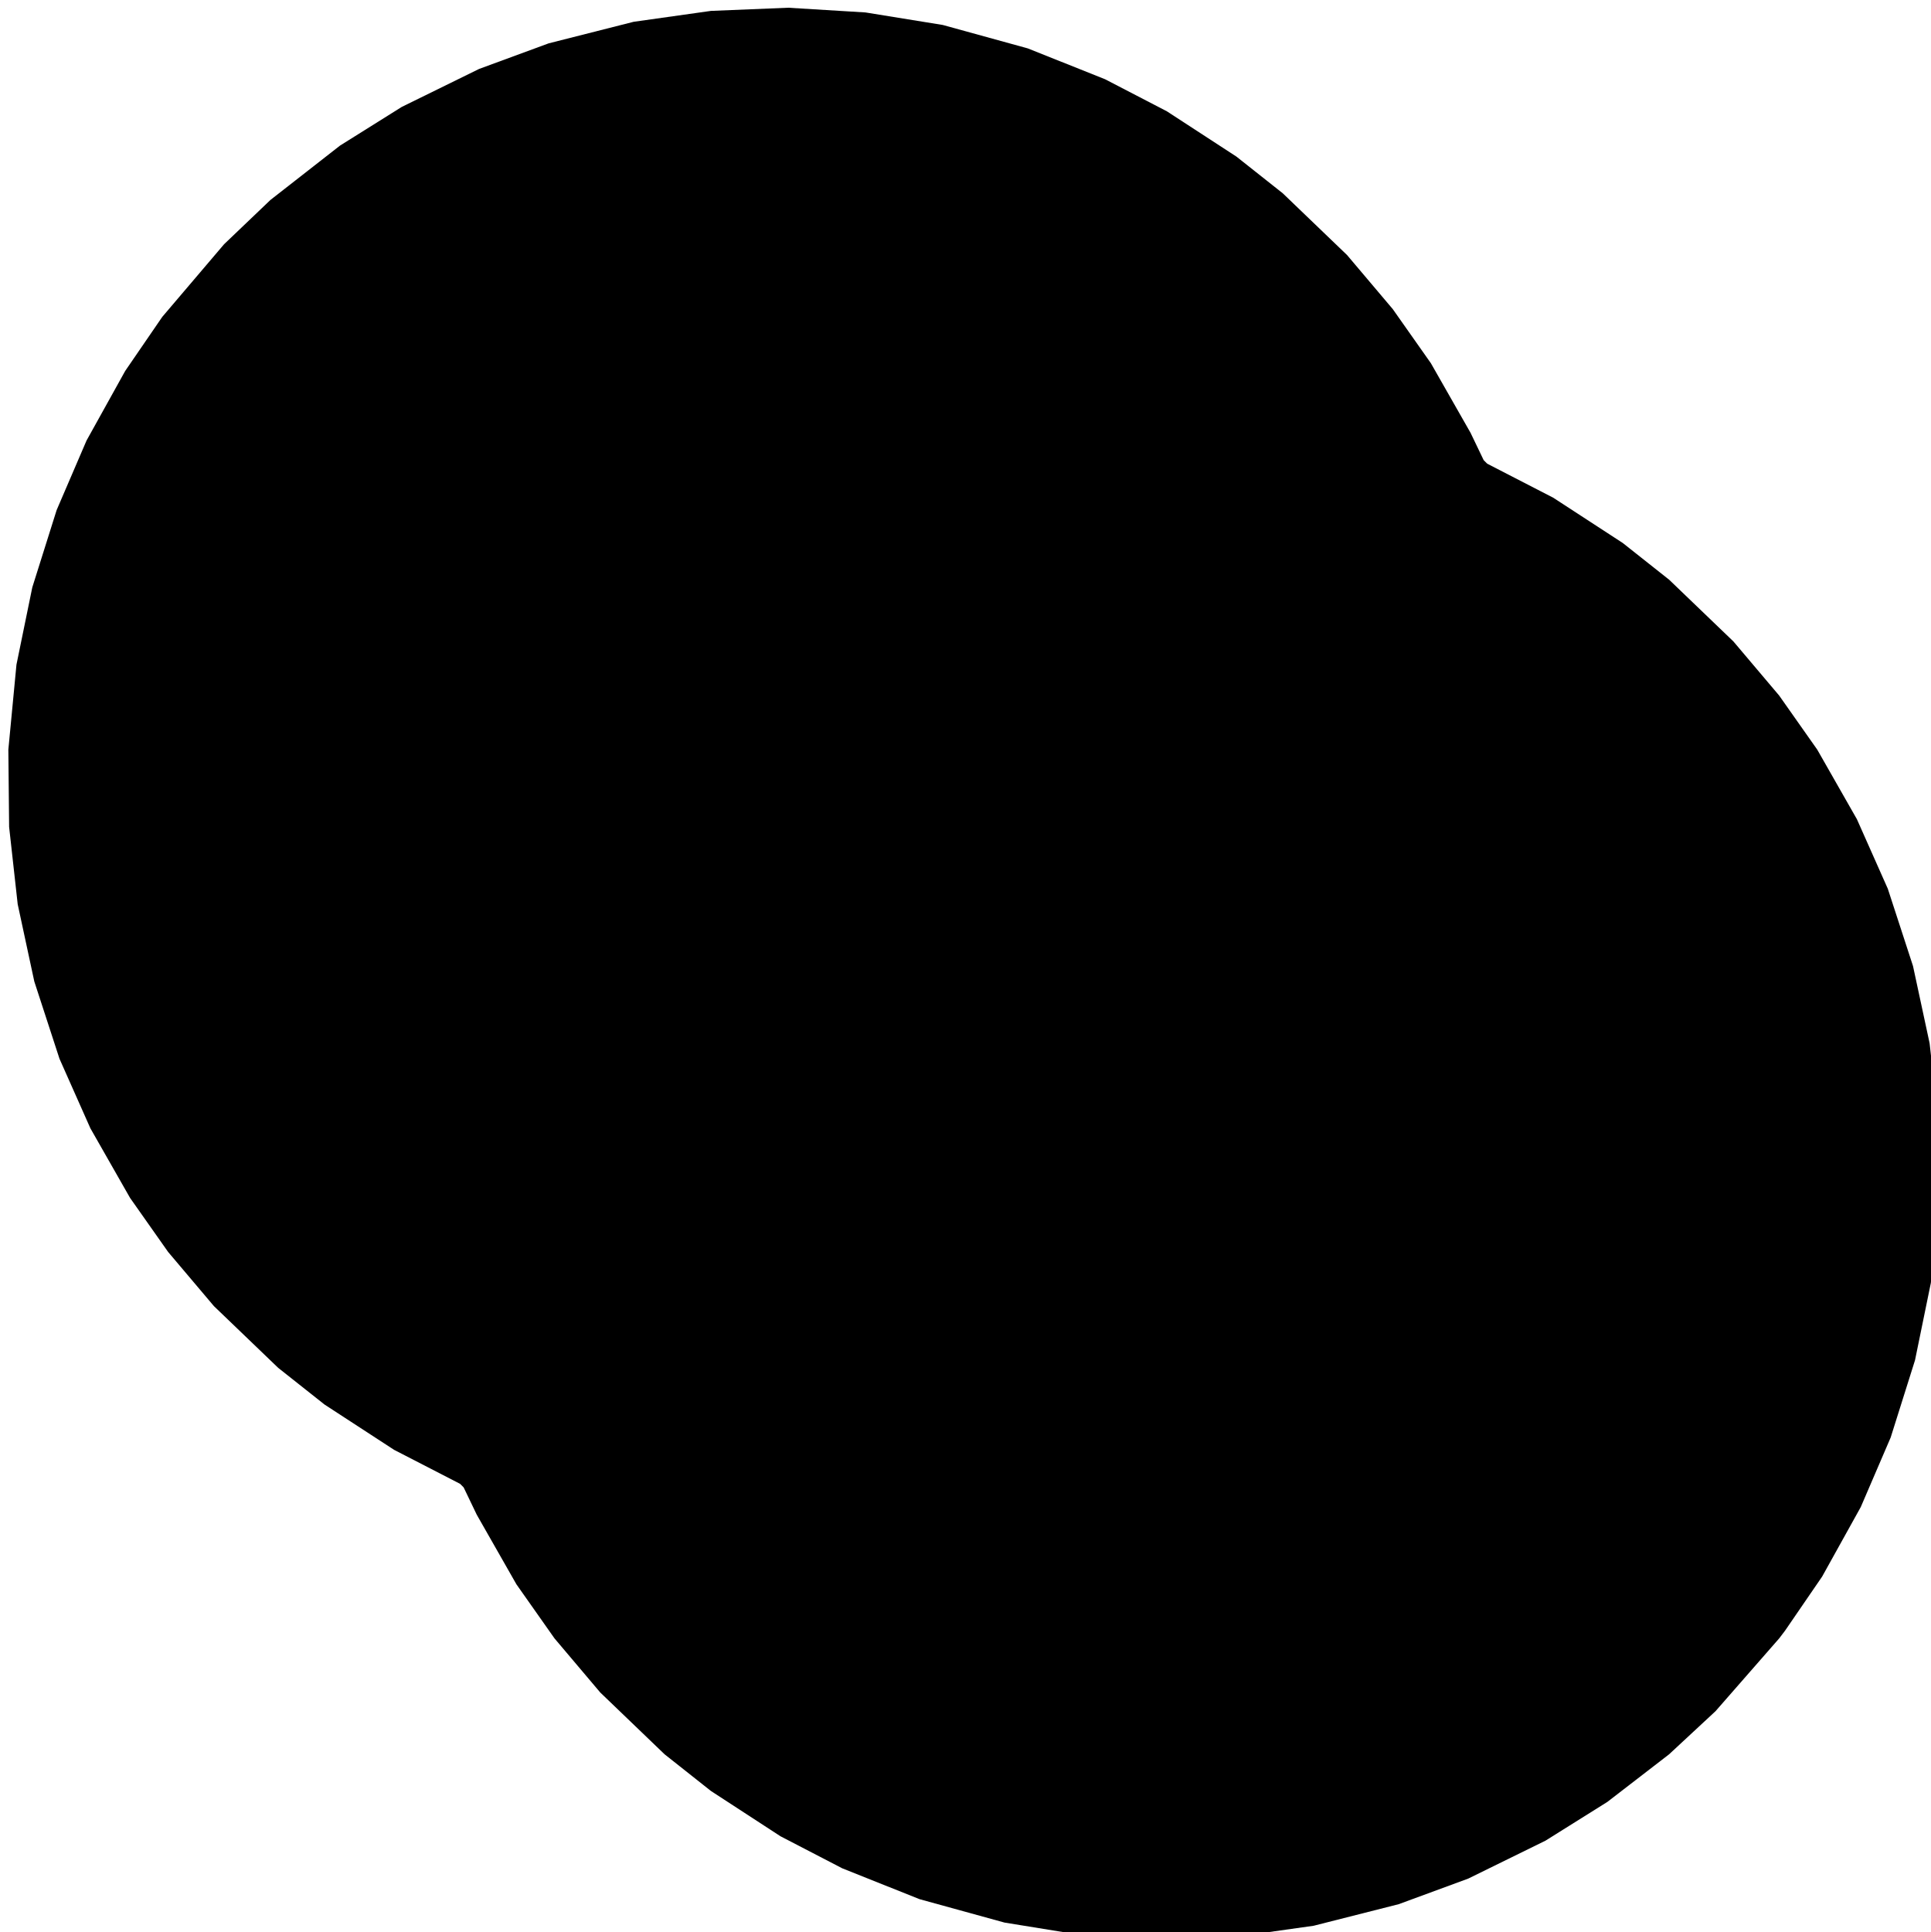
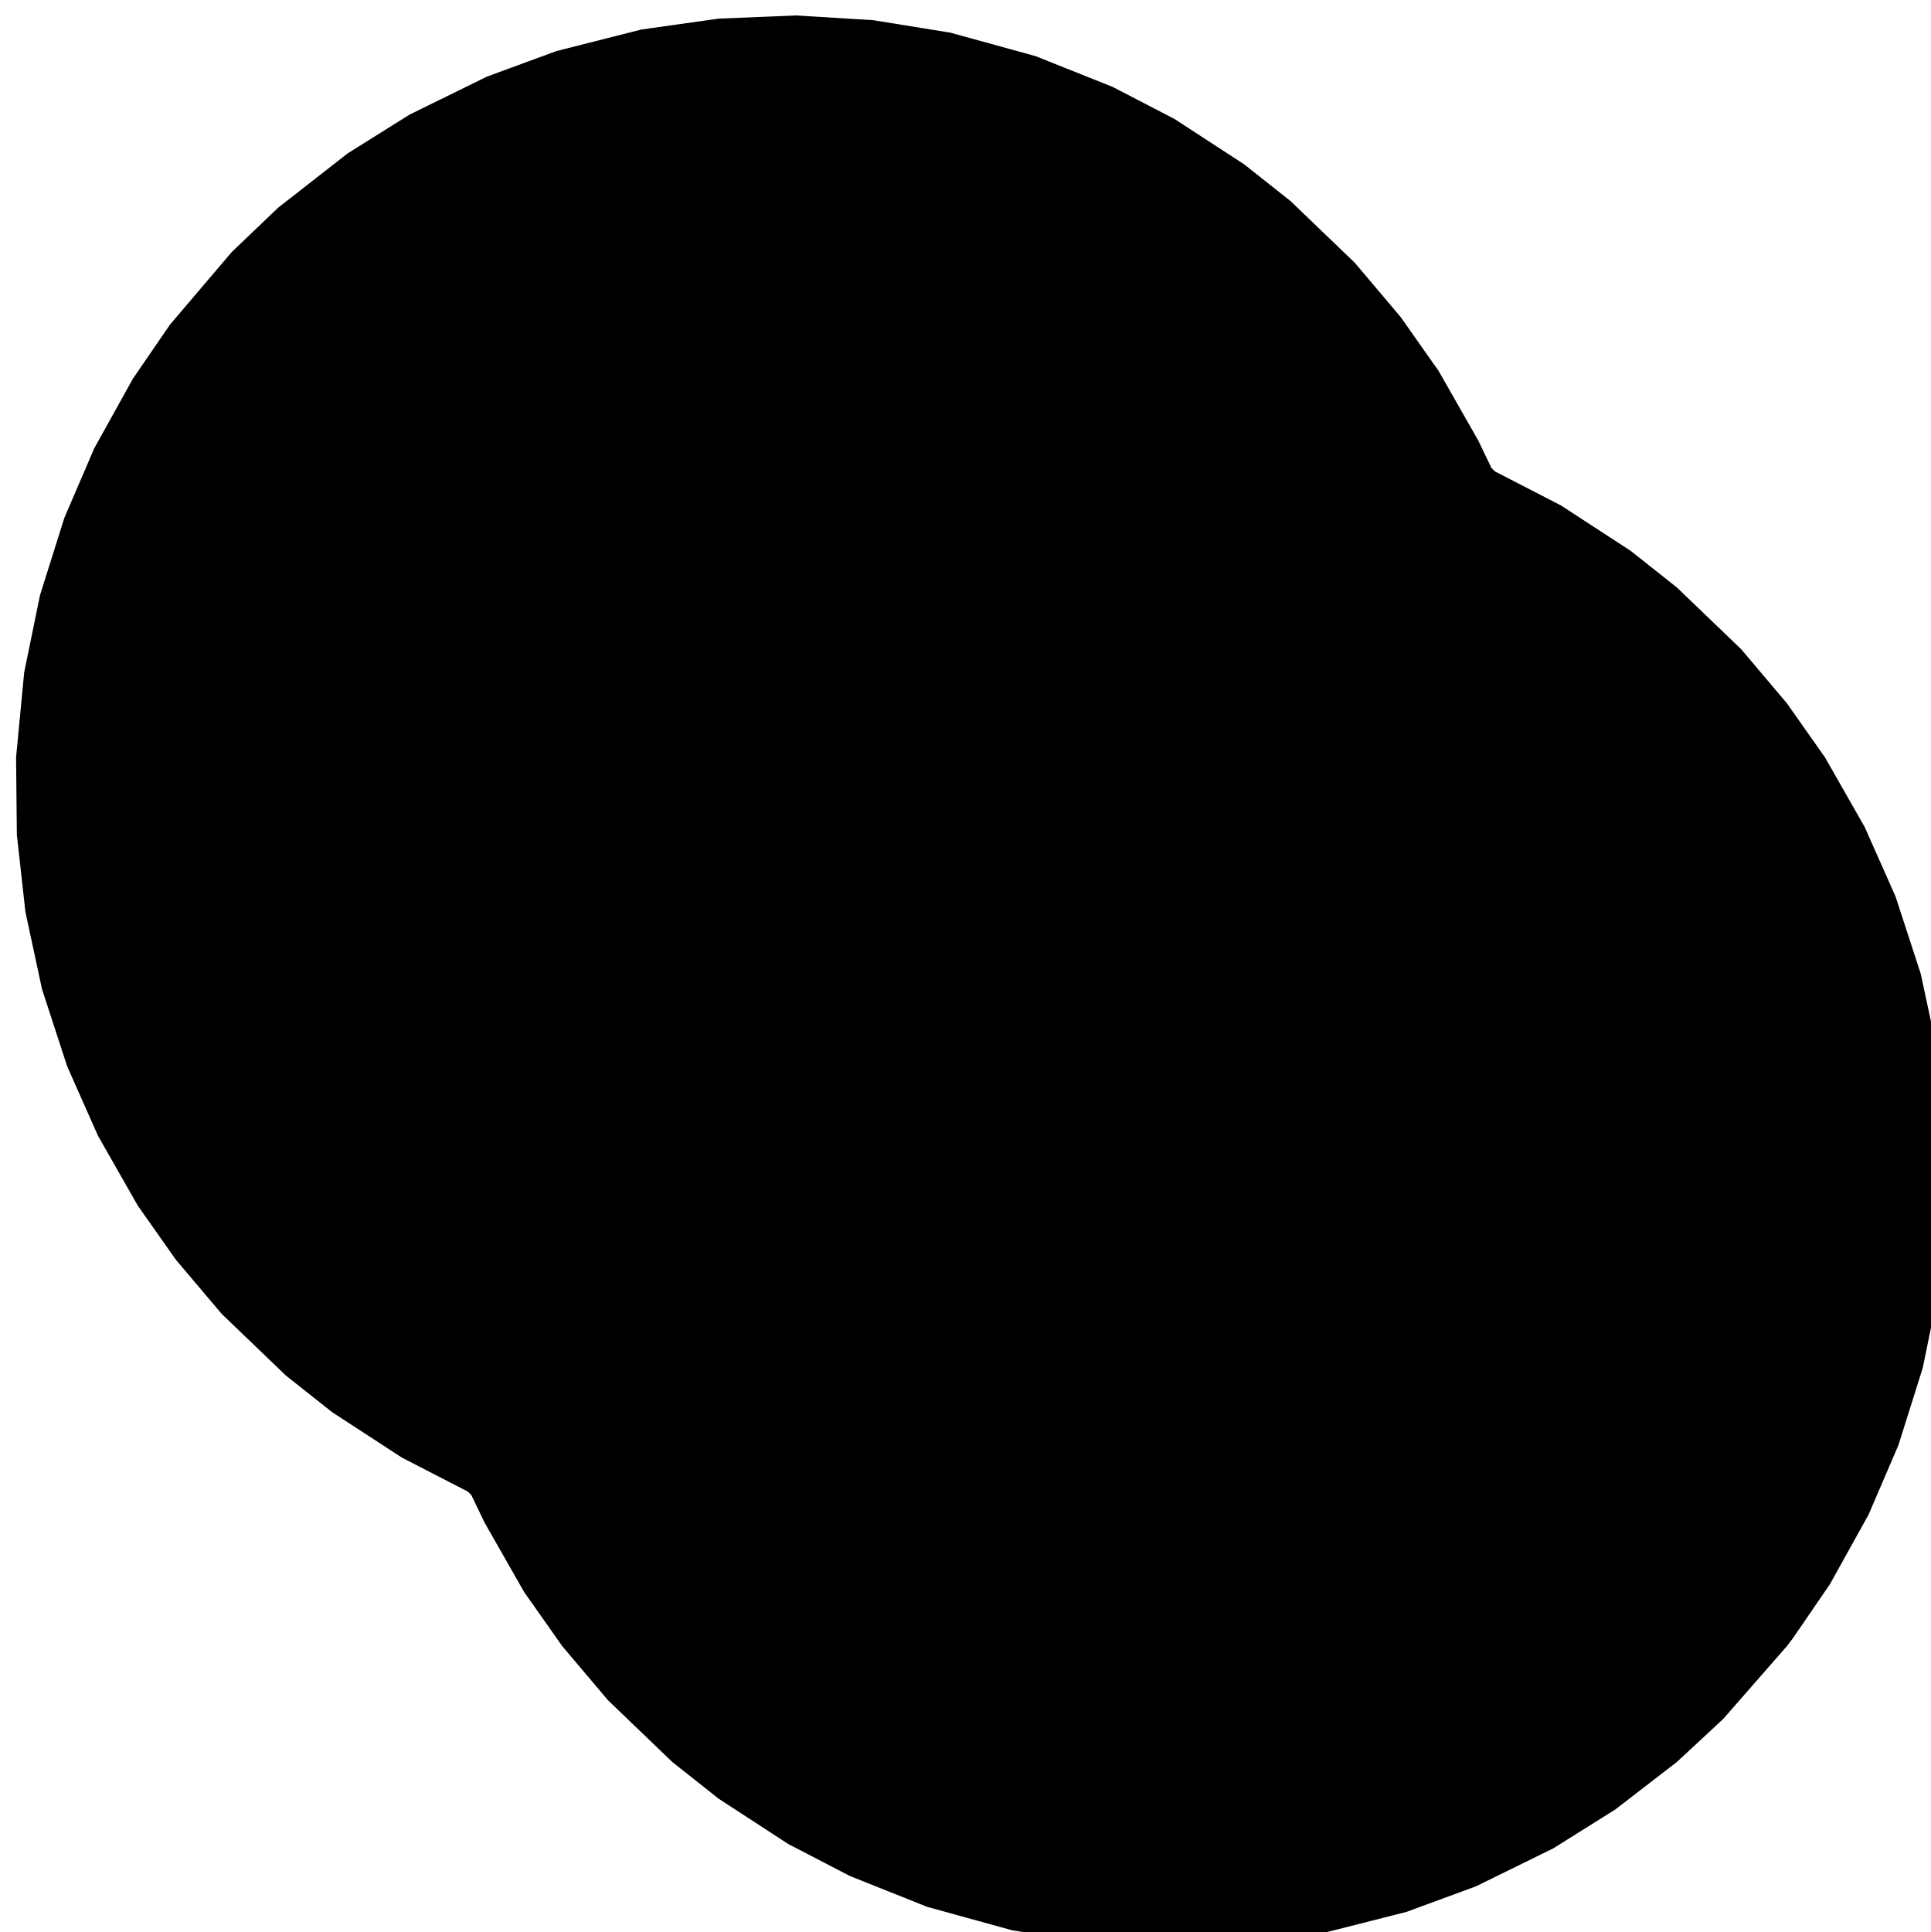
<svg xmlns="http://www.w3.org/2000/svg">
-   <path fill-rule="evenodd" d="M1.08,97.00 L1.18,107.00 L2.29,117.00 L4.44,127.00 L7.70,137.00 L11.70,146.00 L16.83,155.00 L21.76,162.00 L27.68,169.00 L36.00,176.99 L42.00,181.74 L51.00,187.60 L59.54,192.00 L60.00,192.46 L61.70,196.00 L66.83,205.00 L71.76,212.00 L77.68,219.00 L86.00,226.99 L92.00,231.74 L101.00,237.60 L109.00,241.75 L119.00,245.74 L130.00,248.77 L140.00,250.39 L150.00,250.99 L160.00,250.59 L170.00,249.18 L181.00,246.39 L190.00,243.08 L200.00,238.17 L208.00,233.16 L215.99,227.00 L222.00,221.42 L230.24,212.00 L231.00,211.00 L235.80,204.00 L240.80,195.00 L244.67,186.00 L247.82,176.00 L249.87,166.00 L250.92,155.00 L250.82,145.00 L249.71,135.00 L247.56,125.00 L244.30,115.00 L240.30,106.00 L235.17,97.00 L230.24,90.00 L224.32,83.00 L216.00,75.01 L210.00,70.26 L201.00,64.40 L192.46,60.00 L192.00,59.54 L190.30,56.00 L185.17,47.00 L180.24,40.00 L174.32,33.00 L166.00,25.01 L160.00,20.26 L151.00,14.40 L143.00,10.25 L133.00,6.26 L122.00,3.23 L112.00,1.61 L102.00,1.00 L92.00,1.41 L82.00,2.82 L71.00,5.61 L62.00,8.92 L52.00,13.83 L44.00,18.84 L35.00,25.87 L29.00,31.60 L21.00,41.00 L16.20,48.00 L11.20,57.00 L7.33,66.00 L4.18,76.00 L2.13,86.00 L1.08,97.00 " />
+   <path fill-rule="evenodd" d="M2.08,98.00 L2.18,108.00 L3.29,118.00 L5.44,128.00 L8.70,138.00 L12.70,147.00 L17.83,156.00 L22.76,163.00 L28.68,170.00 L37.00,177.99 L43.00,182.74 L52.00,188.60 L60.54,193.00 L61.00,193.46 L62.70,197.00 L67.83,206.00 L72.76,213.00 L78.68,220.00 L87.00,227.99 L93.00,232.74 L102.00,238.60 L110.00,242.75 L120.00,246.74 L131.00,249.77 L141.00,251.39 L151.00,251.99 L161.00,251.59 L171.00,250.18 L182.00,247.39 L191.00,244.08 L201.00,239.17 L209.00,234.16 L216.99,228.00 L223.00,222.42 L231.24,213.00 L232.00,212.00 L236.80,205.00 L241.80,196.00 L245.67,187.00 L248.82,177.00 L250.87,167.00 L251.92,156.00 L251.82,146.00 L250.71,136.00 L248.56,126.00 L245.30,116.00 L241.30,107.00 L236.17,98.00 L231.24,91.00 L225.32,84.00 L217.00,76.01 L211.00,71.26 L202.00,65.40 L193.46,61.00 L193.00,60.54 L191.30,57.00 L186.17,48.00 L181.24,41.00 L175.32,34.00 L167.00,26.01 L161.00,21.26 L152.00,15.40 L144.00,11.25 L134.00,7.26 L123.00,4.23 L113.00,2.61 L103.00,2.00 L93.00,2.41 L83.00,3.82 L72.00,6.61 L63.00,9.92 L53.00,14.83 L45.00,19.84 L36.00,26.87 L30.00,32.60 L22.00,42.00 L17.20,49.00 L12.20,58.00 L8.33,67.00 L5.18,77.00 L3.13,87.00 L2.08,98.00 " />
</svg>
